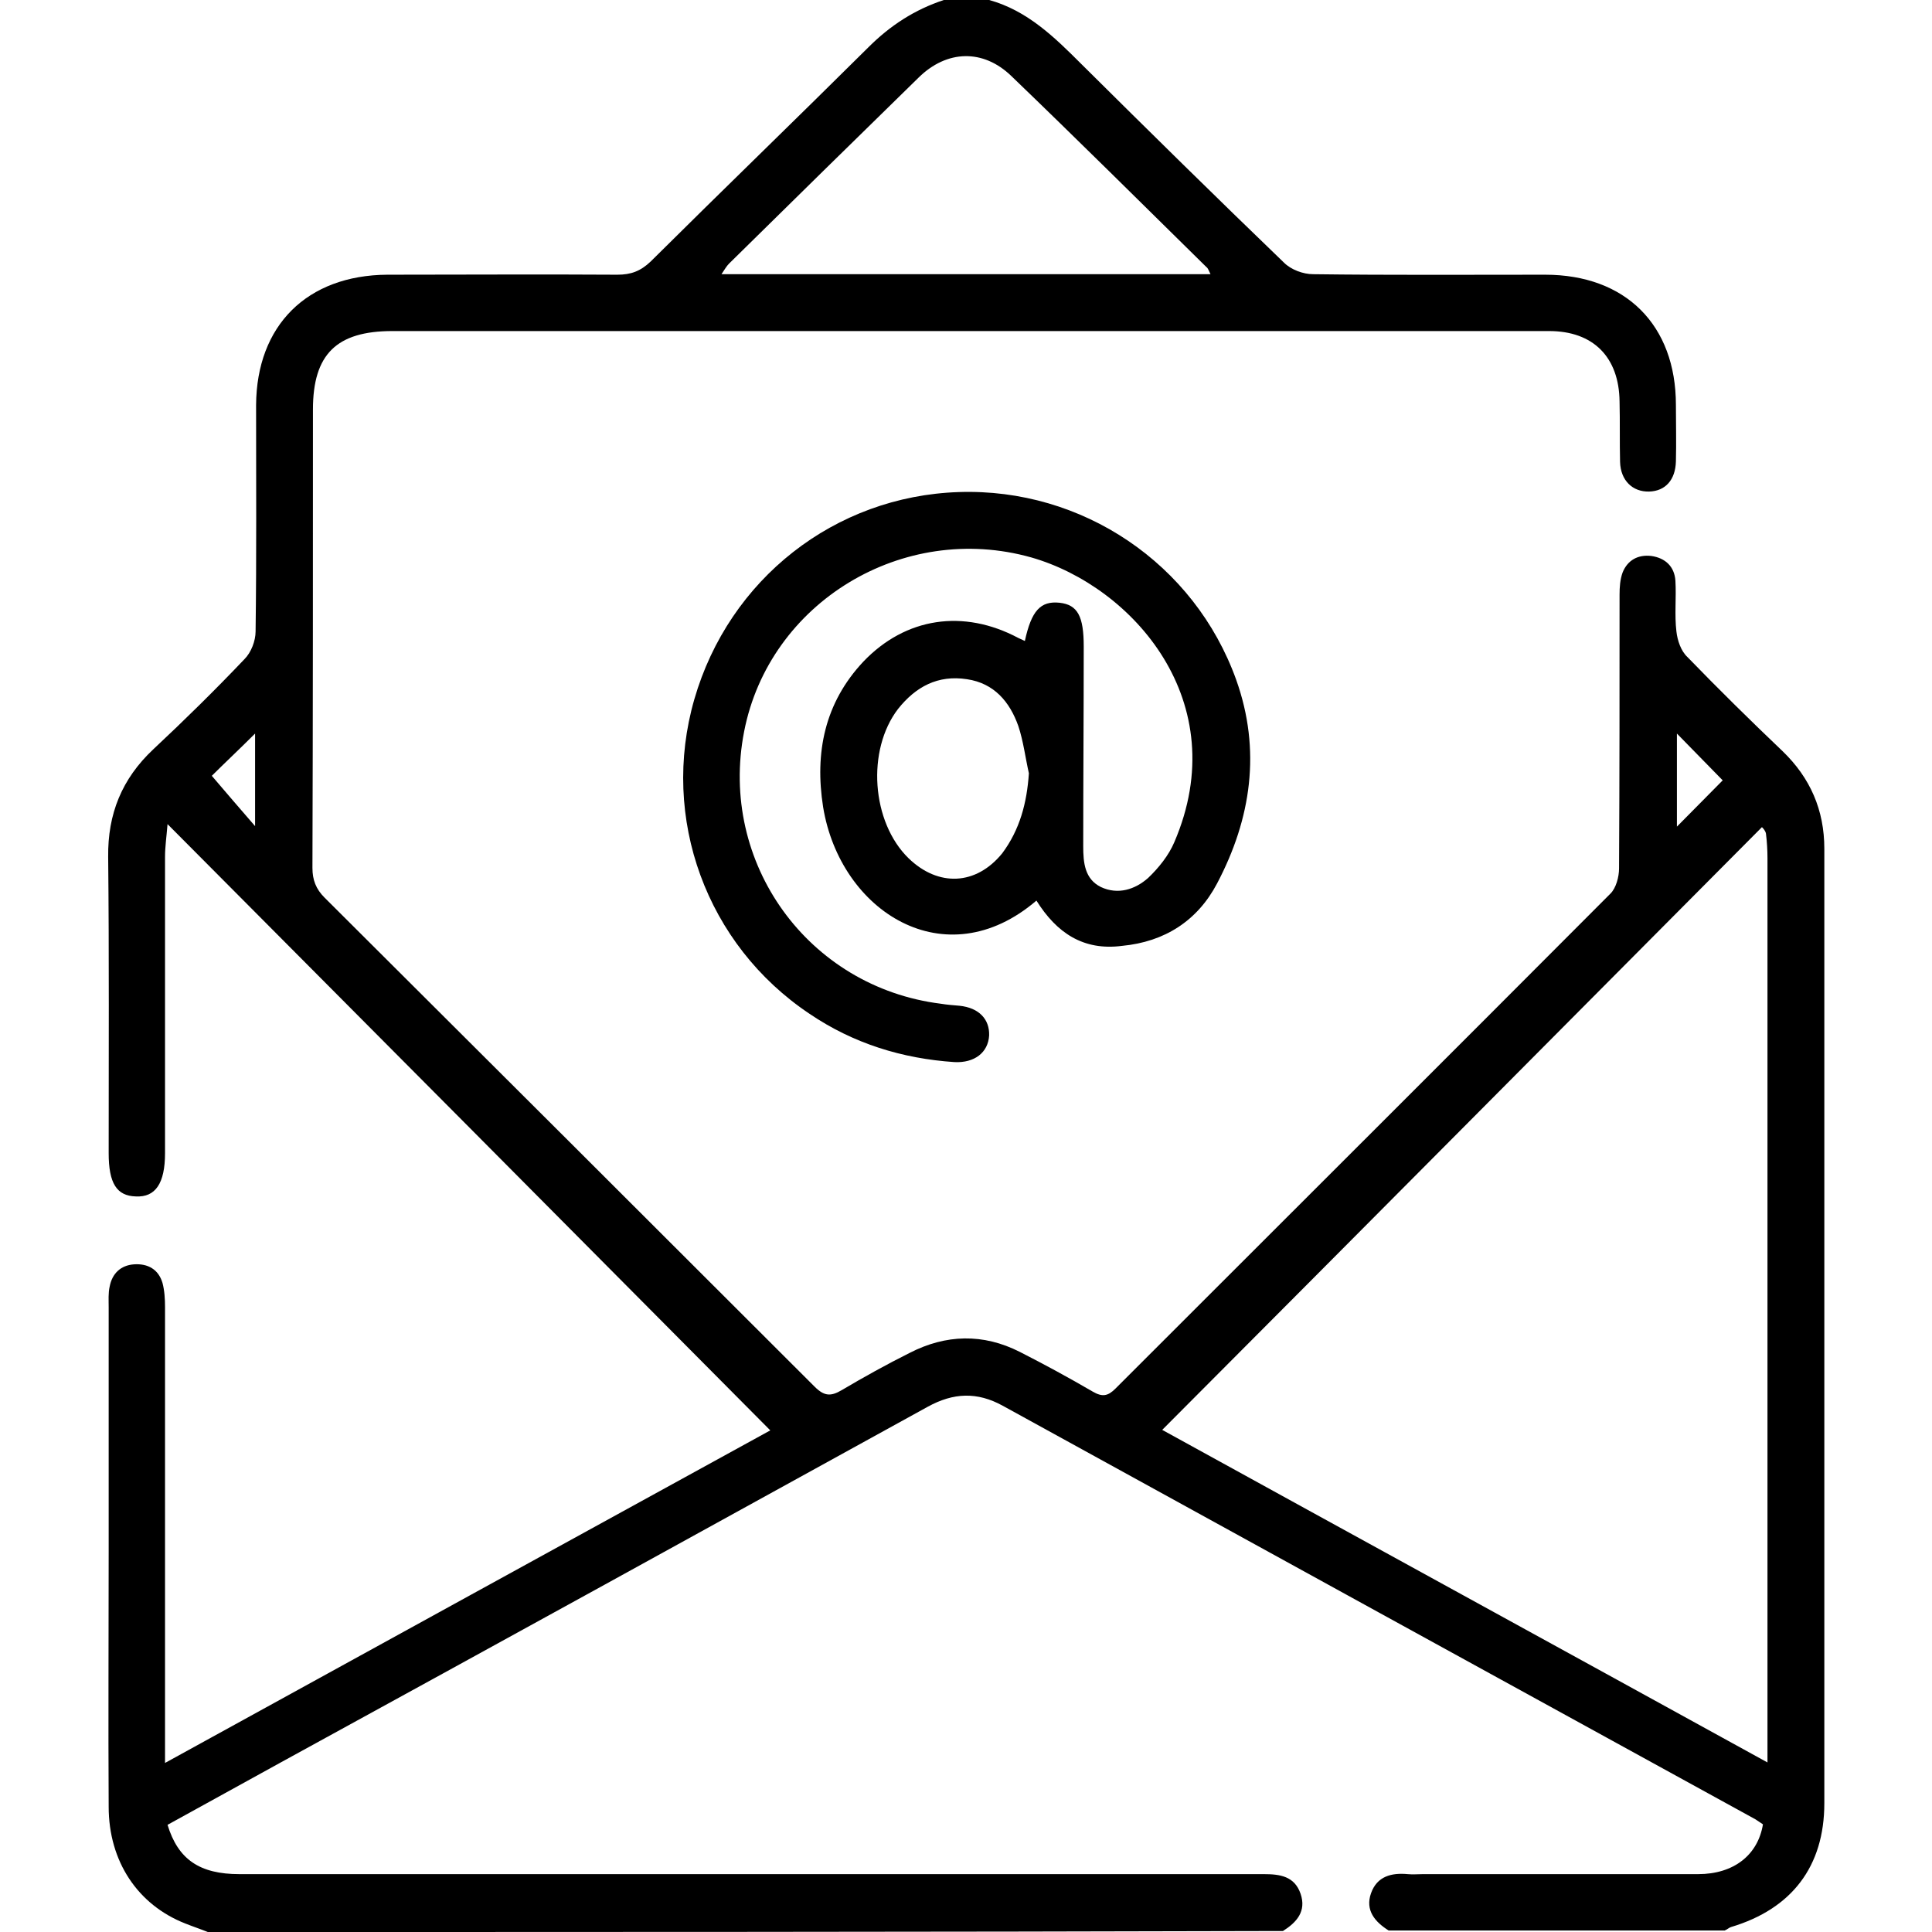
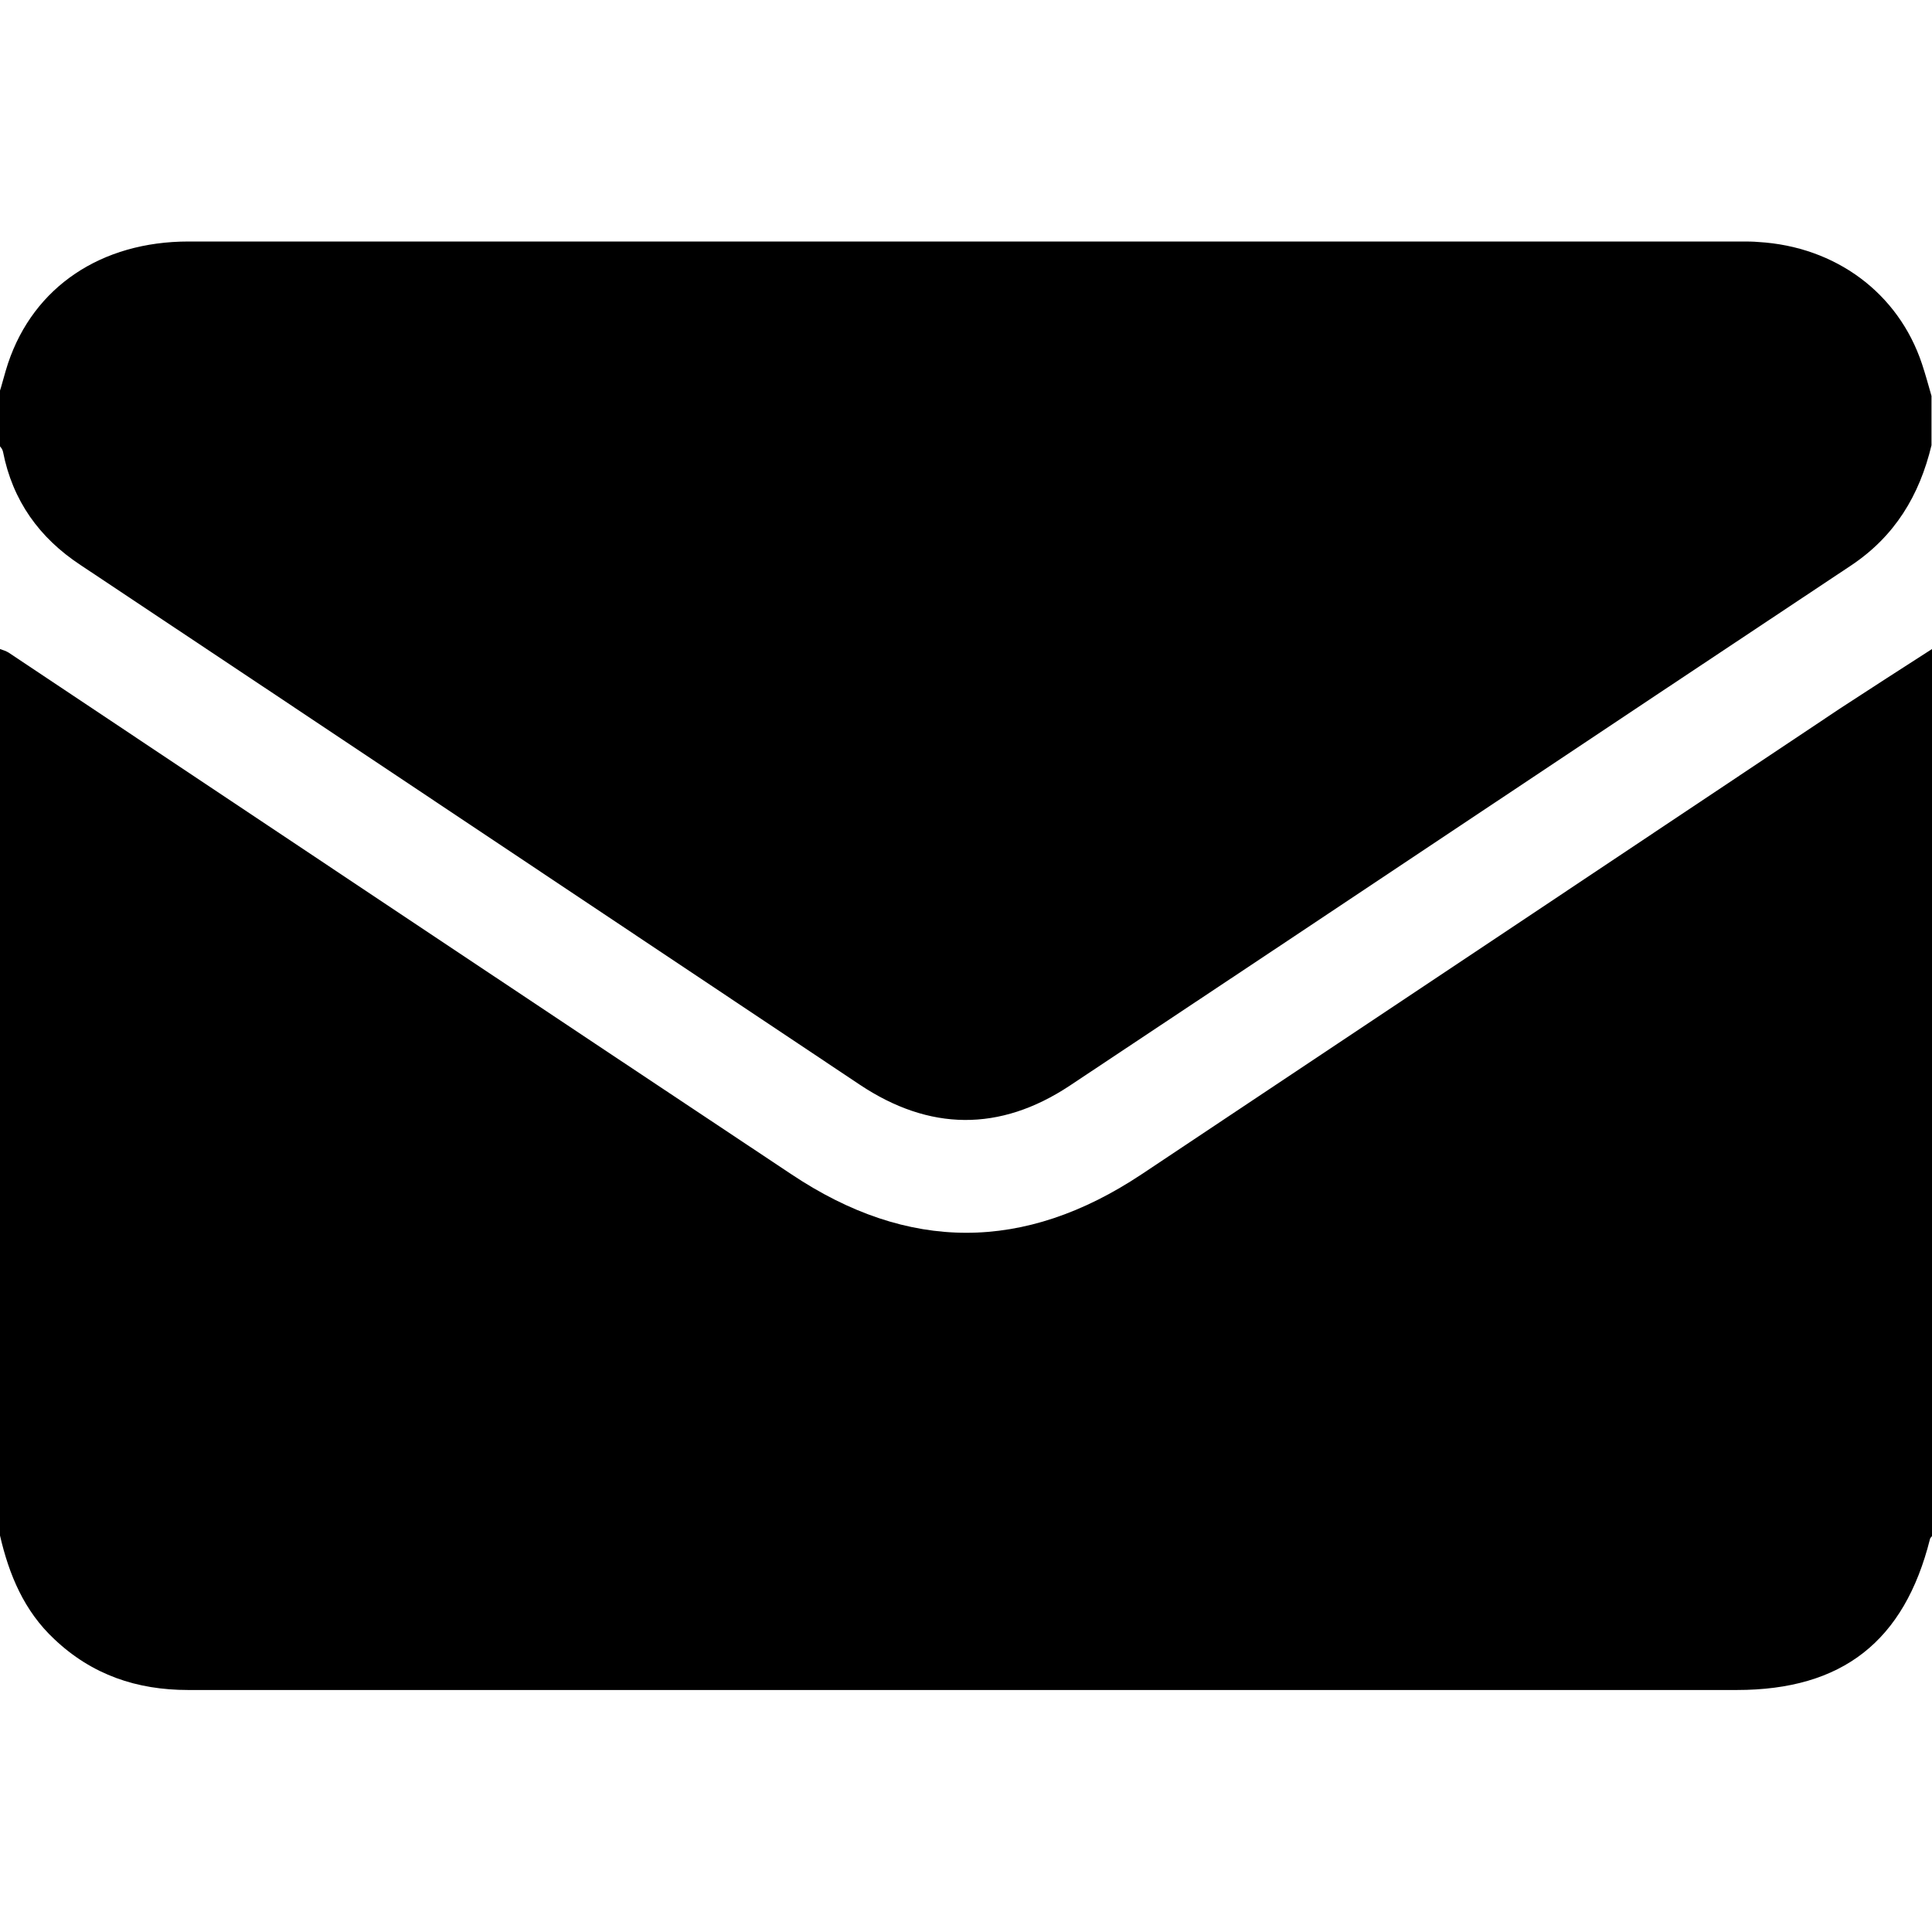
<svg xmlns="http://www.w3.org/2000/svg" version="1.1" id="Layer_1" x="0px" y="0px" width="384px" height="384px" viewBox="0 0 384 384" enable-background="new 0 0 384 384" xml:space="preserve">
-   <path d="M41.3,384c-1.5-0.6-3-1.1-4.5-1.7c-9.4-3.7-15.2-12.3-15.2-23.2c-0.1-16.9,0-33.7,0-50.6c0-16.2,0-32.5,0-48.7  c0-1.4-0.1-2.8,0.2-4.1c0.5-2.6,2.2-4.2,4.8-4.4c2.8-0.2,4.9,1,5.7,3.7c0.4,1.5,0.5,3.2,0.5,4.8c0,28.5,0,57,0,85.5  c0,1.5,0,2.9,0,5.1c40.7-22.4,80.8-44.4,120.3-66.1c-39.8-40.1-79.5-80-119.8-120.5c-0.2,2.5-0.5,4.5-0.5,6.5c0,19.6,0,39.2,0,58.9  c0,6-1.9,8.8-5.8,8.6c-3.8-0.1-5.4-2.6-5.4-8.6c0-19.6,0.1-39.3-0.1-58.9c-0.1-8.5,2.7-15.5,9-21.4c6.2-5.8,12.3-11.8,18.1-17.9  c1.3-1.3,2.2-3.6,2.2-5.5c0.2-15,0.1-30,0.1-45C51,64.7,61,54.7,77,54.6c15.2,0,30.5-0.1,45.7,0c2.7,0,4.6-0.7,6.6-2.6  c14.4-14.3,28.9-28.3,43.3-42.6c4.3-4.3,9.2-7.5,15-9.4c3,0,6,0,9,0c7.6,2.1,13,7.4,18.4,12.8c13.3,13.2,26.7,26.4,40.2,39.4  c1.4,1.4,3.8,2.3,5.8,2.3c15.4,0.2,30.7,0.1,46.1,0.1c16,0,26,10,26,25.9c0,3.7,0.1,7.5,0,11.2c-0.1,3.7-2.1,5.9-5.3,6  c-3.3,0.1-5.7-2.2-5.8-5.9c-0.1-4,0-8-0.1-12c-0.1-8.8-5.2-14-14-14c-32.5,0-65,0-97.5,0c-44.1,0-88.2,0-132.4,0  c-11.1,0-15.8,4.6-15.8,15.6c0,30.4,0,60.7-0.1,91.1c0,2.4,0.7,4.2,2.4,5.9c32.5,32.4,65,64.8,97.4,97.2c1.9,1.9,3.2,2,5.4,0.7  c4.4-2.6,8.9-5.1,13.5-7.4c7.2-3.7,14.6-3.9,21.9-0.2c4.9,2.5,9.7,5.1,14.5,7.9c1.9,1.1,3,0.9,4.5-0.6  c32.8-32.8,65.6-65.5,98.4-98.4c1.1-1.1,1.7-3.3,1.7-5c0.1-18.1,0.1-36.2,0.1-54.4c0-1.5,0.1-3,0.6-4.4c1-2.5,3.1-3.6,5.7-3.3  c2.8,0.4,4.6,2.1,4.8,4.9c0.2,3.4-0.2,6.8,0.2,10.1c0.2,1.8,0.9,3.9,2.2,5.1c6.2,6.4,12.5,12.6,18.9,18.7c5.5,5.3,8.3,11.7,8.3,19.4  c0,63.2,0,126.5,0,189.7c0,12.6-6.5,21-18.5,24.6c-0.4,0.1-0.8,0.5-1.3,0.7c-22.2,0-44.5,0-66.8,0c-2.7-1.7-4.7-4-3.5-7.4  c1.2-3.4,4.1-4.1,7.3-3.8c1,0.1,2,0,3,0c18.2,0,36.5,0,54.7,0c7.1,0,11.9-3.8,12.9-9.9c-0.5-0.3-1-0.7-1.5-1  c-49.9-27.4-99.8-54.8-149.6-82.2c-5.1-2.8-9.8-2.6-14.9,0.2c-42.8,23.6-85.7,47.2-128.6,70.7c-7.5,4.1-15,8.3-22.5,12.4  c2.1,6.9,6.4,9.8,14.3,9.8c67.9,0,135.7,0,203.6,0c3.2,0,6.1,0.4,7.3,3.9c1.2,3.5-0.8,5.7-3.5,7.4C183.8,384,112.5,384,41.3,384z   M351.3,350.3c0-2.1,0-3.2,0-4.3c0-58.5,0-117,0-175.4c0-1.6-0.1-3.3-0.3-4.9c-0.1-0.6-0.6-1.1-0.8-1.3  c-39.9,40.1-79.5,80-119.2,119.8C270.6,306,310.6,327.9,351.3,350.3z M240.6,54.5c-0.4-0.8-0.5-1.2-0.8-1.4  c-12.9-12.7-25.8-25.5-38.8-38c-5.6-5.4-12.8-5.2-18.4,0.3c-12.6,12.3-25.1,24.6-37.7,37c-0.5,0.5-0.9,1.2-1.5,2.1  C176,54.5,208.1,54.5,240.6,54.5z M50.7,145.8c-3.1,3.1-6.3,6.1-8.6,8.4c2.7,3.2,5.5,6.4,8.6,10C50.7,157.7,50.7,151.7,50.7,145.8z   M333.3,164.3c3.5-3.5,6.5-6.6,9.1-9.2c-3-3.1-6.1-6.2-9.1-9.3C333.3,151.7,333.3,157.7,333.3,164.3z M206,179  c-18.1,15.5-39,2.2-42.4-18.6c-1.7-10.8,0.3-20.7,8-28.9c8.4-8.8,19.9-10.5,30.8-4.7c0.4,0.2,0.9,0.4,1.3,0.6c1.3-6,3.1-8,6.9-7.6  c3.6,0.4,4.8,2.7,4.8,8.7c0,13.2-0.1,26.5-0.1,39.7c0,3.3,0.3,6.5,3.5,8.1c3.4,1.6,6.8,0.5,9.4-1.8c2.1-2,4.1-4.5,5.2-7.1  c12-27.9-8.2-50.8-28.4-56.6c-25.5-7.2-52.1,8.9-57.1,34.6c-5.1,26.1,12.7,50.8,39.1,54.1c1.2,0.2,2.5,0.3,3.7,0.4  c3.9,0.4,6,2.7,5.9,5.9c-0.2,3.4-2.9,5.5-6.9,5.3c-10.4-0.7-20.1-3.7-28.8-9.6c-20.5-13.7-29.7-38.9-22.9-62.5  c6.9-23.9,27.9-40.4,52.6-41.2c24.5-0.8,46.8,14.2,55.1,37.3c5,14,3,27.6-3.8,40.5c-3.9,7.4-10.4,11.6-18.9,12.4  C215.3,189,210,185.4,206,179z M204.5,153.7c-0.7-3.1-1.1-6.4-2.1-9.4c-1.7-4.8-4.8-8.5-10.2-9.3c-5.8-0.9-10.2,1.5-13.7,5.9  c-6.3,8.2-5.3,22.5,2.1,29.7c5.9,5.7,13.4,5.4,18.6-1C202.7,164.9,204.1,159.6,204.5,153.7z" />
+   <path d="M384,129c0,58.8,0,117.5,0,176.3c-0.1,0.2-0.4,0.4-0.4,0.6c-5.1,20.3-17.4,30-38.4,30c-51.6,0-103.2,0-154.8,0  c-51,0-102,0-153,0c-10.2,0-19.1-3-26.6-10.1C4.8,320.2,1.8,313,0,305.2C0,246.5,0,187.7,0,129c0.6,0.2,1.2,0.4,1.7,0.7  c51.9,34.6,103.7,69.2,155.6,103.7c23.2,15.5,46.3,15.5,69.6,0c46.4-30.9,92.7-61.8,139-92.7C371.9,136.8,377.9,132.9,384,129z   M0.6,89.8c1.9,9.7,7.2,17.1,15.4,22.5c51.7,34.4,103.3,68.9,154.9,103.3c13.8,9.2,27.8,9.4,41.7,0.2  c51.8-34.4,103.5-69,155.3-103.4c8.7-5.8,13.6-13.9,16-23.9c0-3.3,0-6.5,0-9.8c-0.6-2.1-1.2-4.3-1.9-6.4  c-4.7-14.1-17.2-23.3-32.5-24.2c-1.1-0.1-2.2-0.1-3.4-0.1c-102.9,0-205.7,0-308.6,0c-17.4,0-30.8,9-35.9,24.2  c-0.7,2.1-1.2,4.3-1.9,6.4c0,3.3,0,6.5,0,9.8C0.2,88.9,0.5,89.3,0.6,89.8z" />
</svg>
